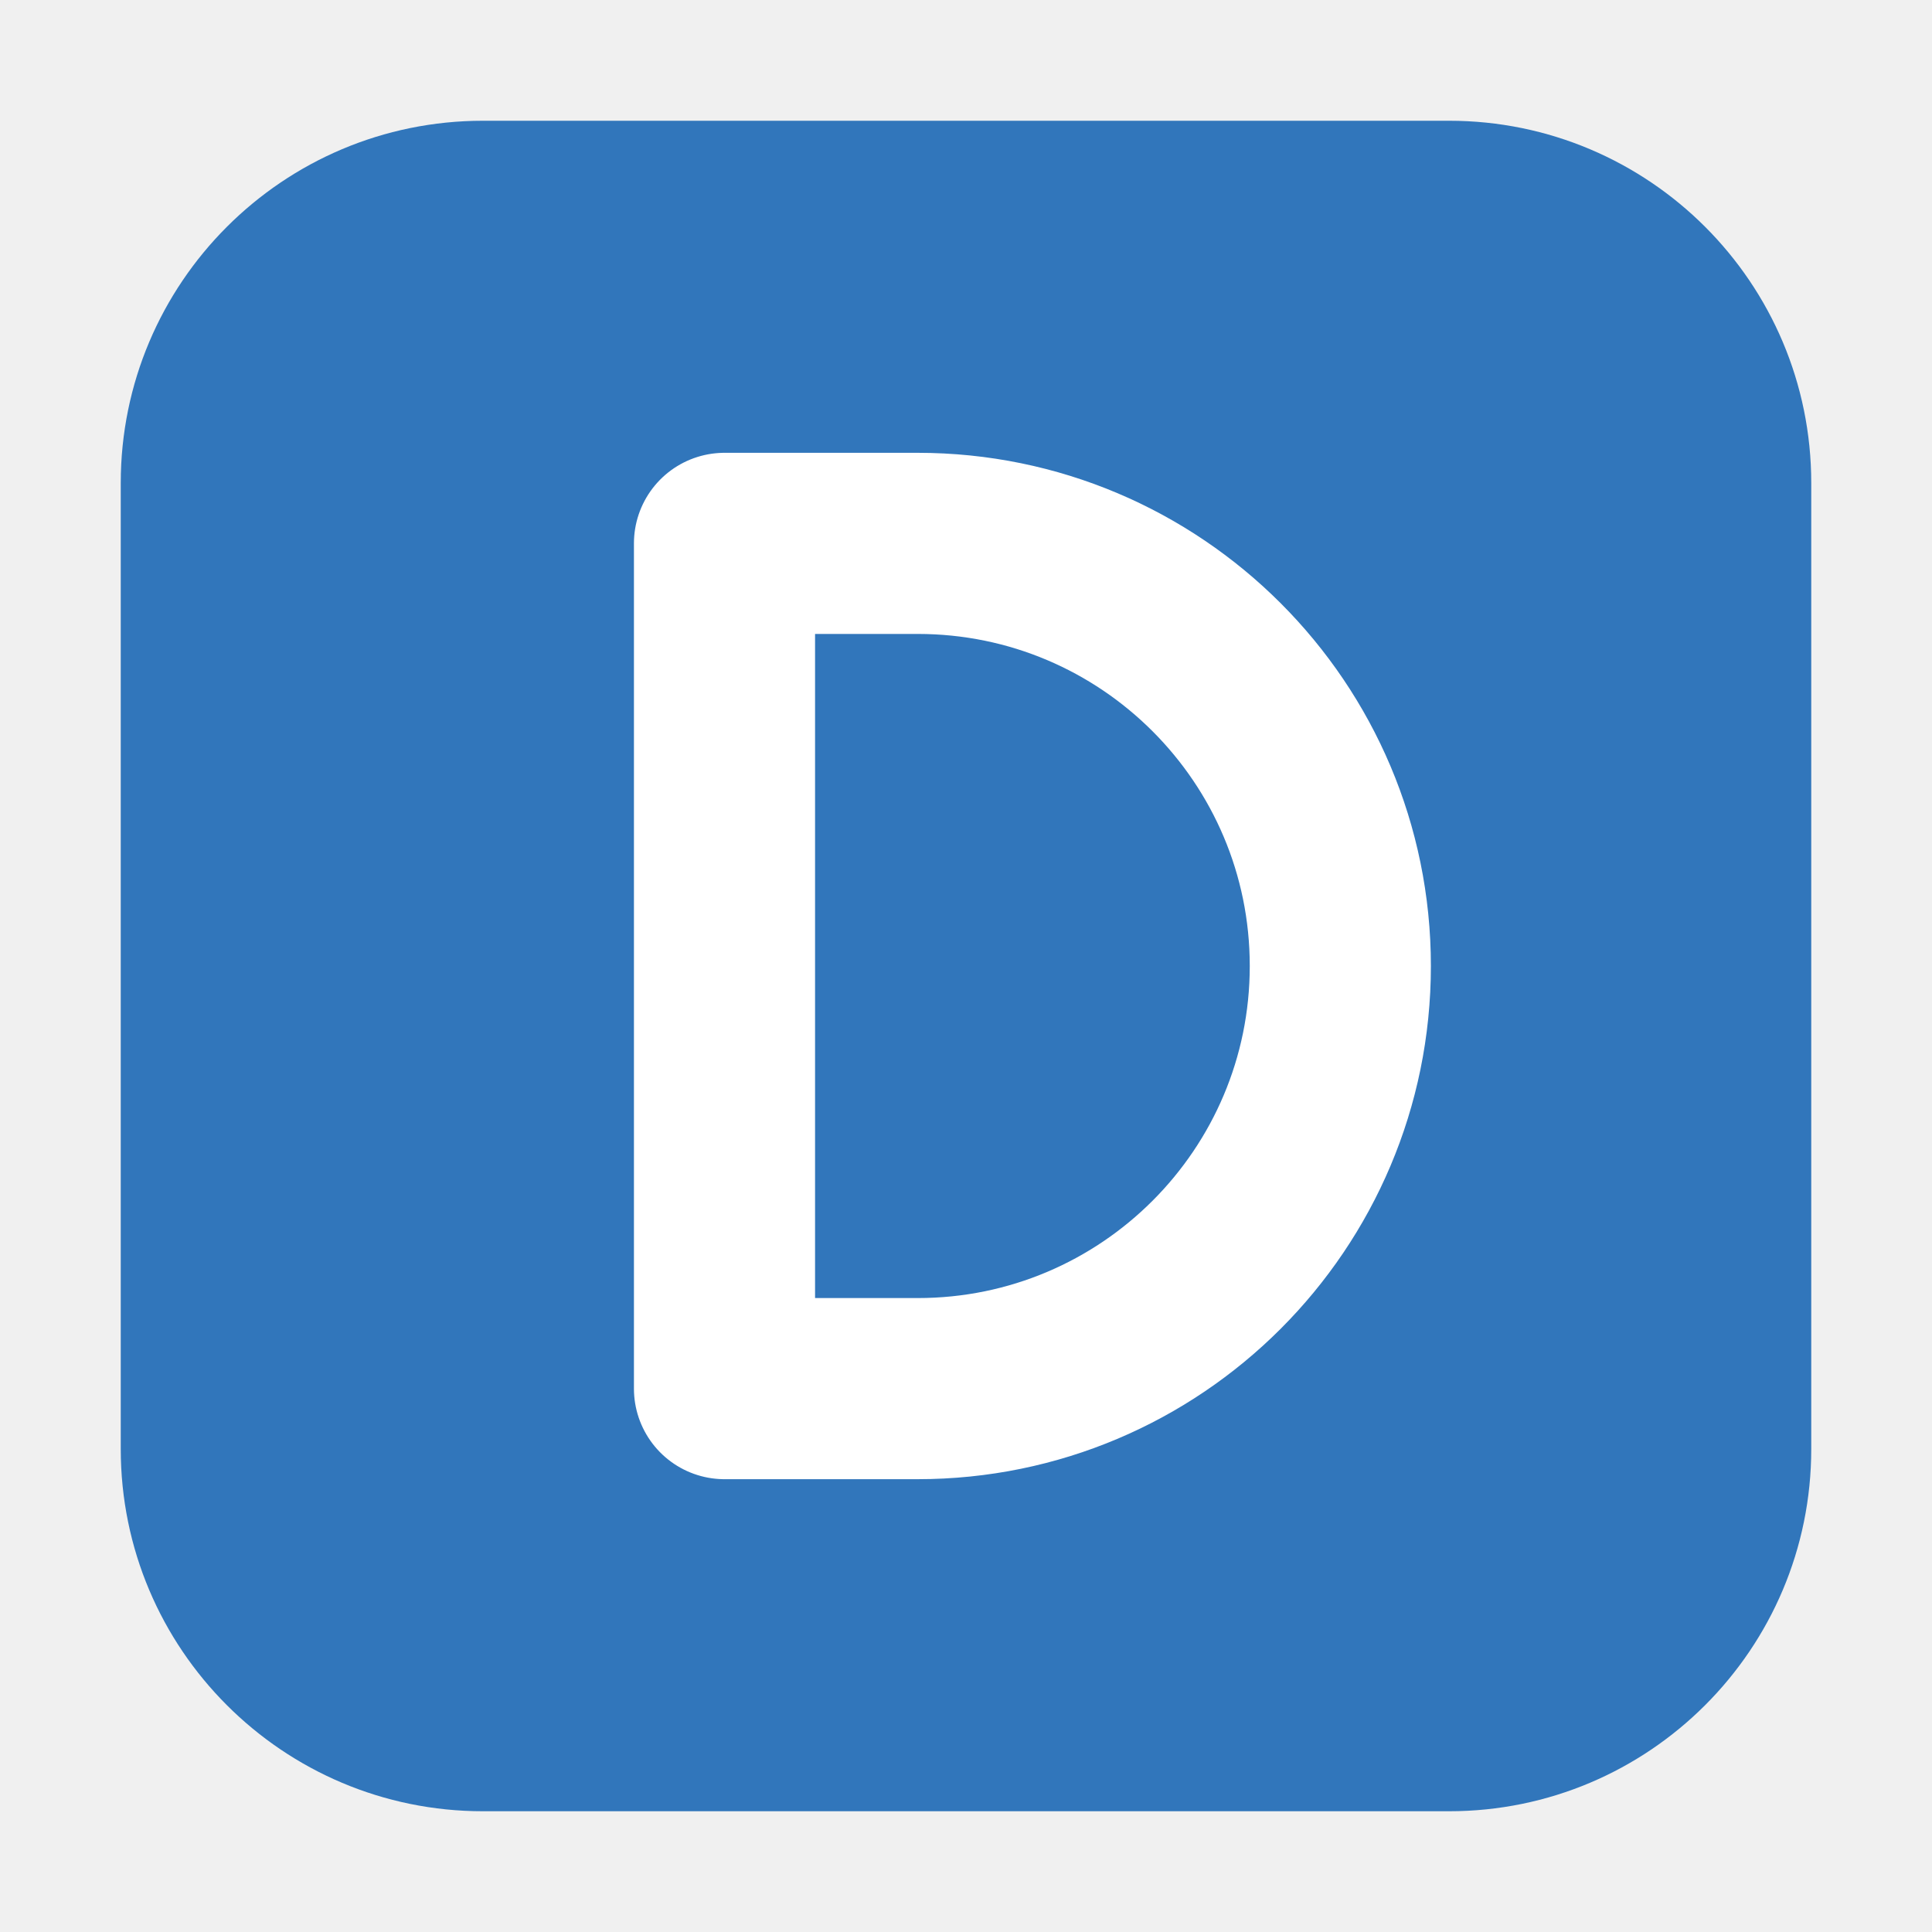
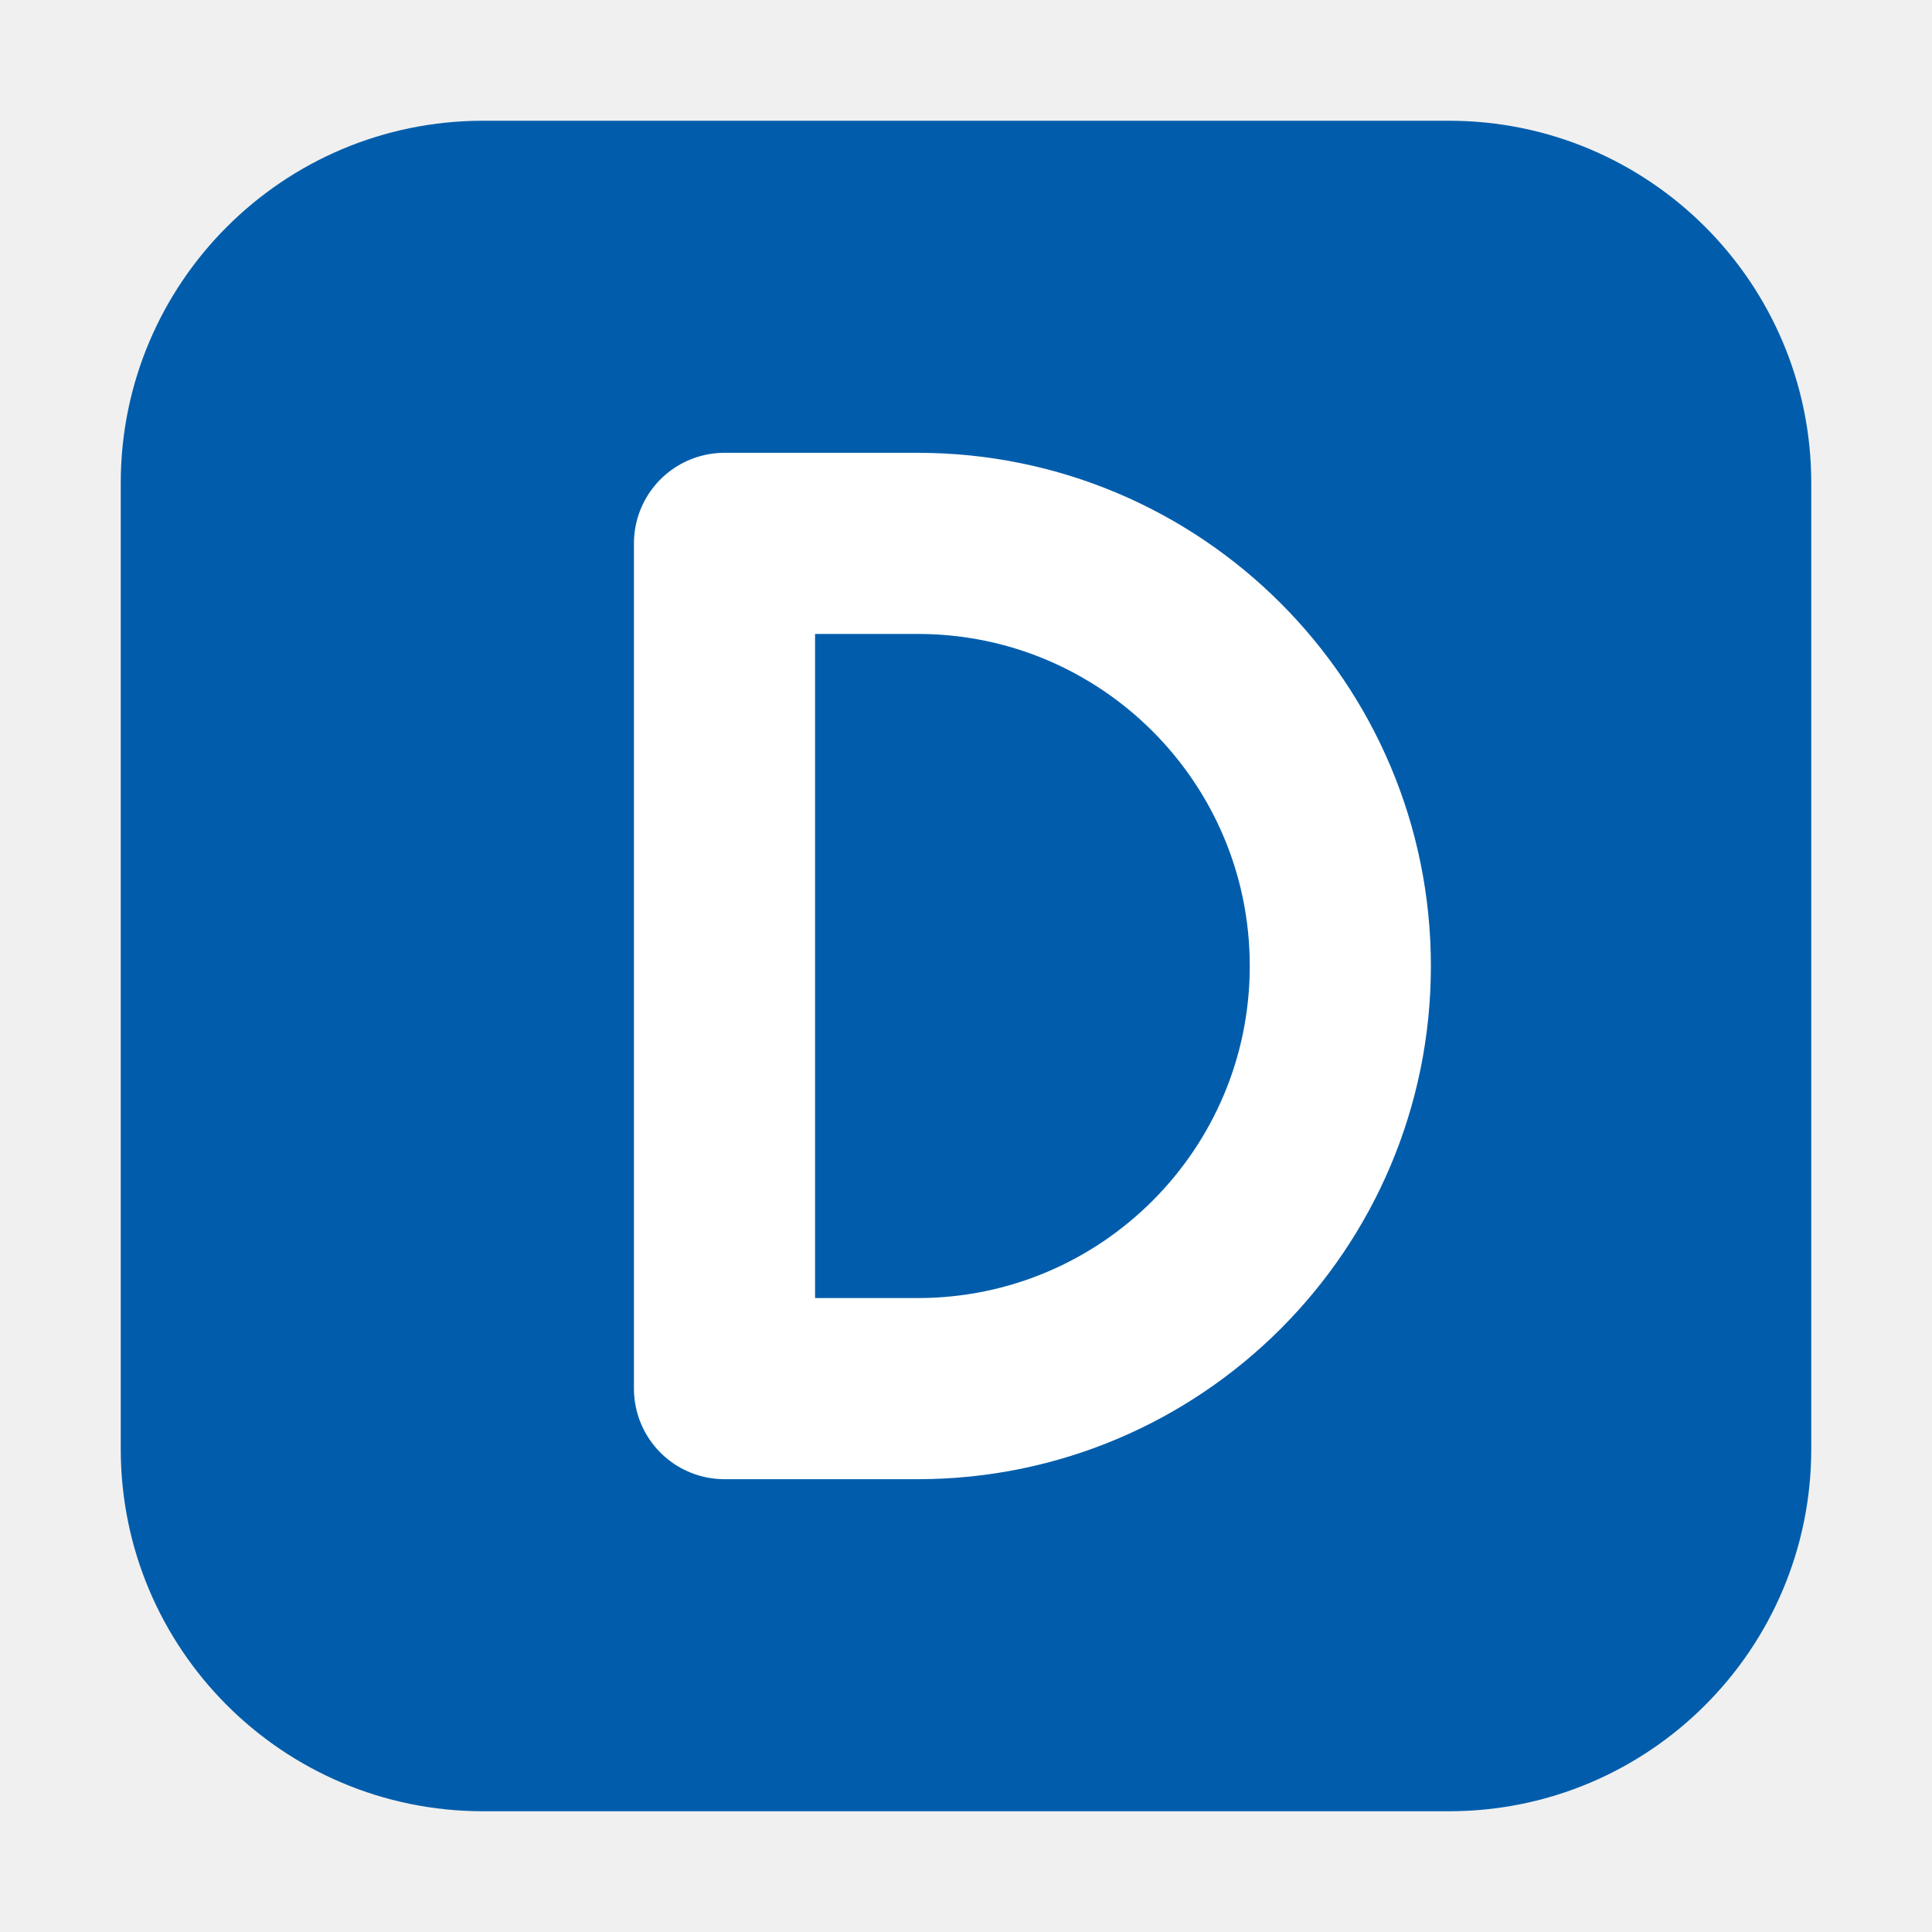
<svg xmlns="http://www.w3.org/2000/svg" width="16" height="16" viewBox="0 0 16 16">
-   <rect x="1" y="1" width="14" height="14" rx="3" fill="#3176BB" />
+   <rect x="1" y="1" width="14" height="14" rx="3" fill="#015DAB" />
  <path d="M6 4.5h1.6a3.5 3.5 0 0 1 0 7H6z" fill="none" stroke="#FFFFFF" stroke-width="1.5" stroke-linejoin="round" />
</svg>
